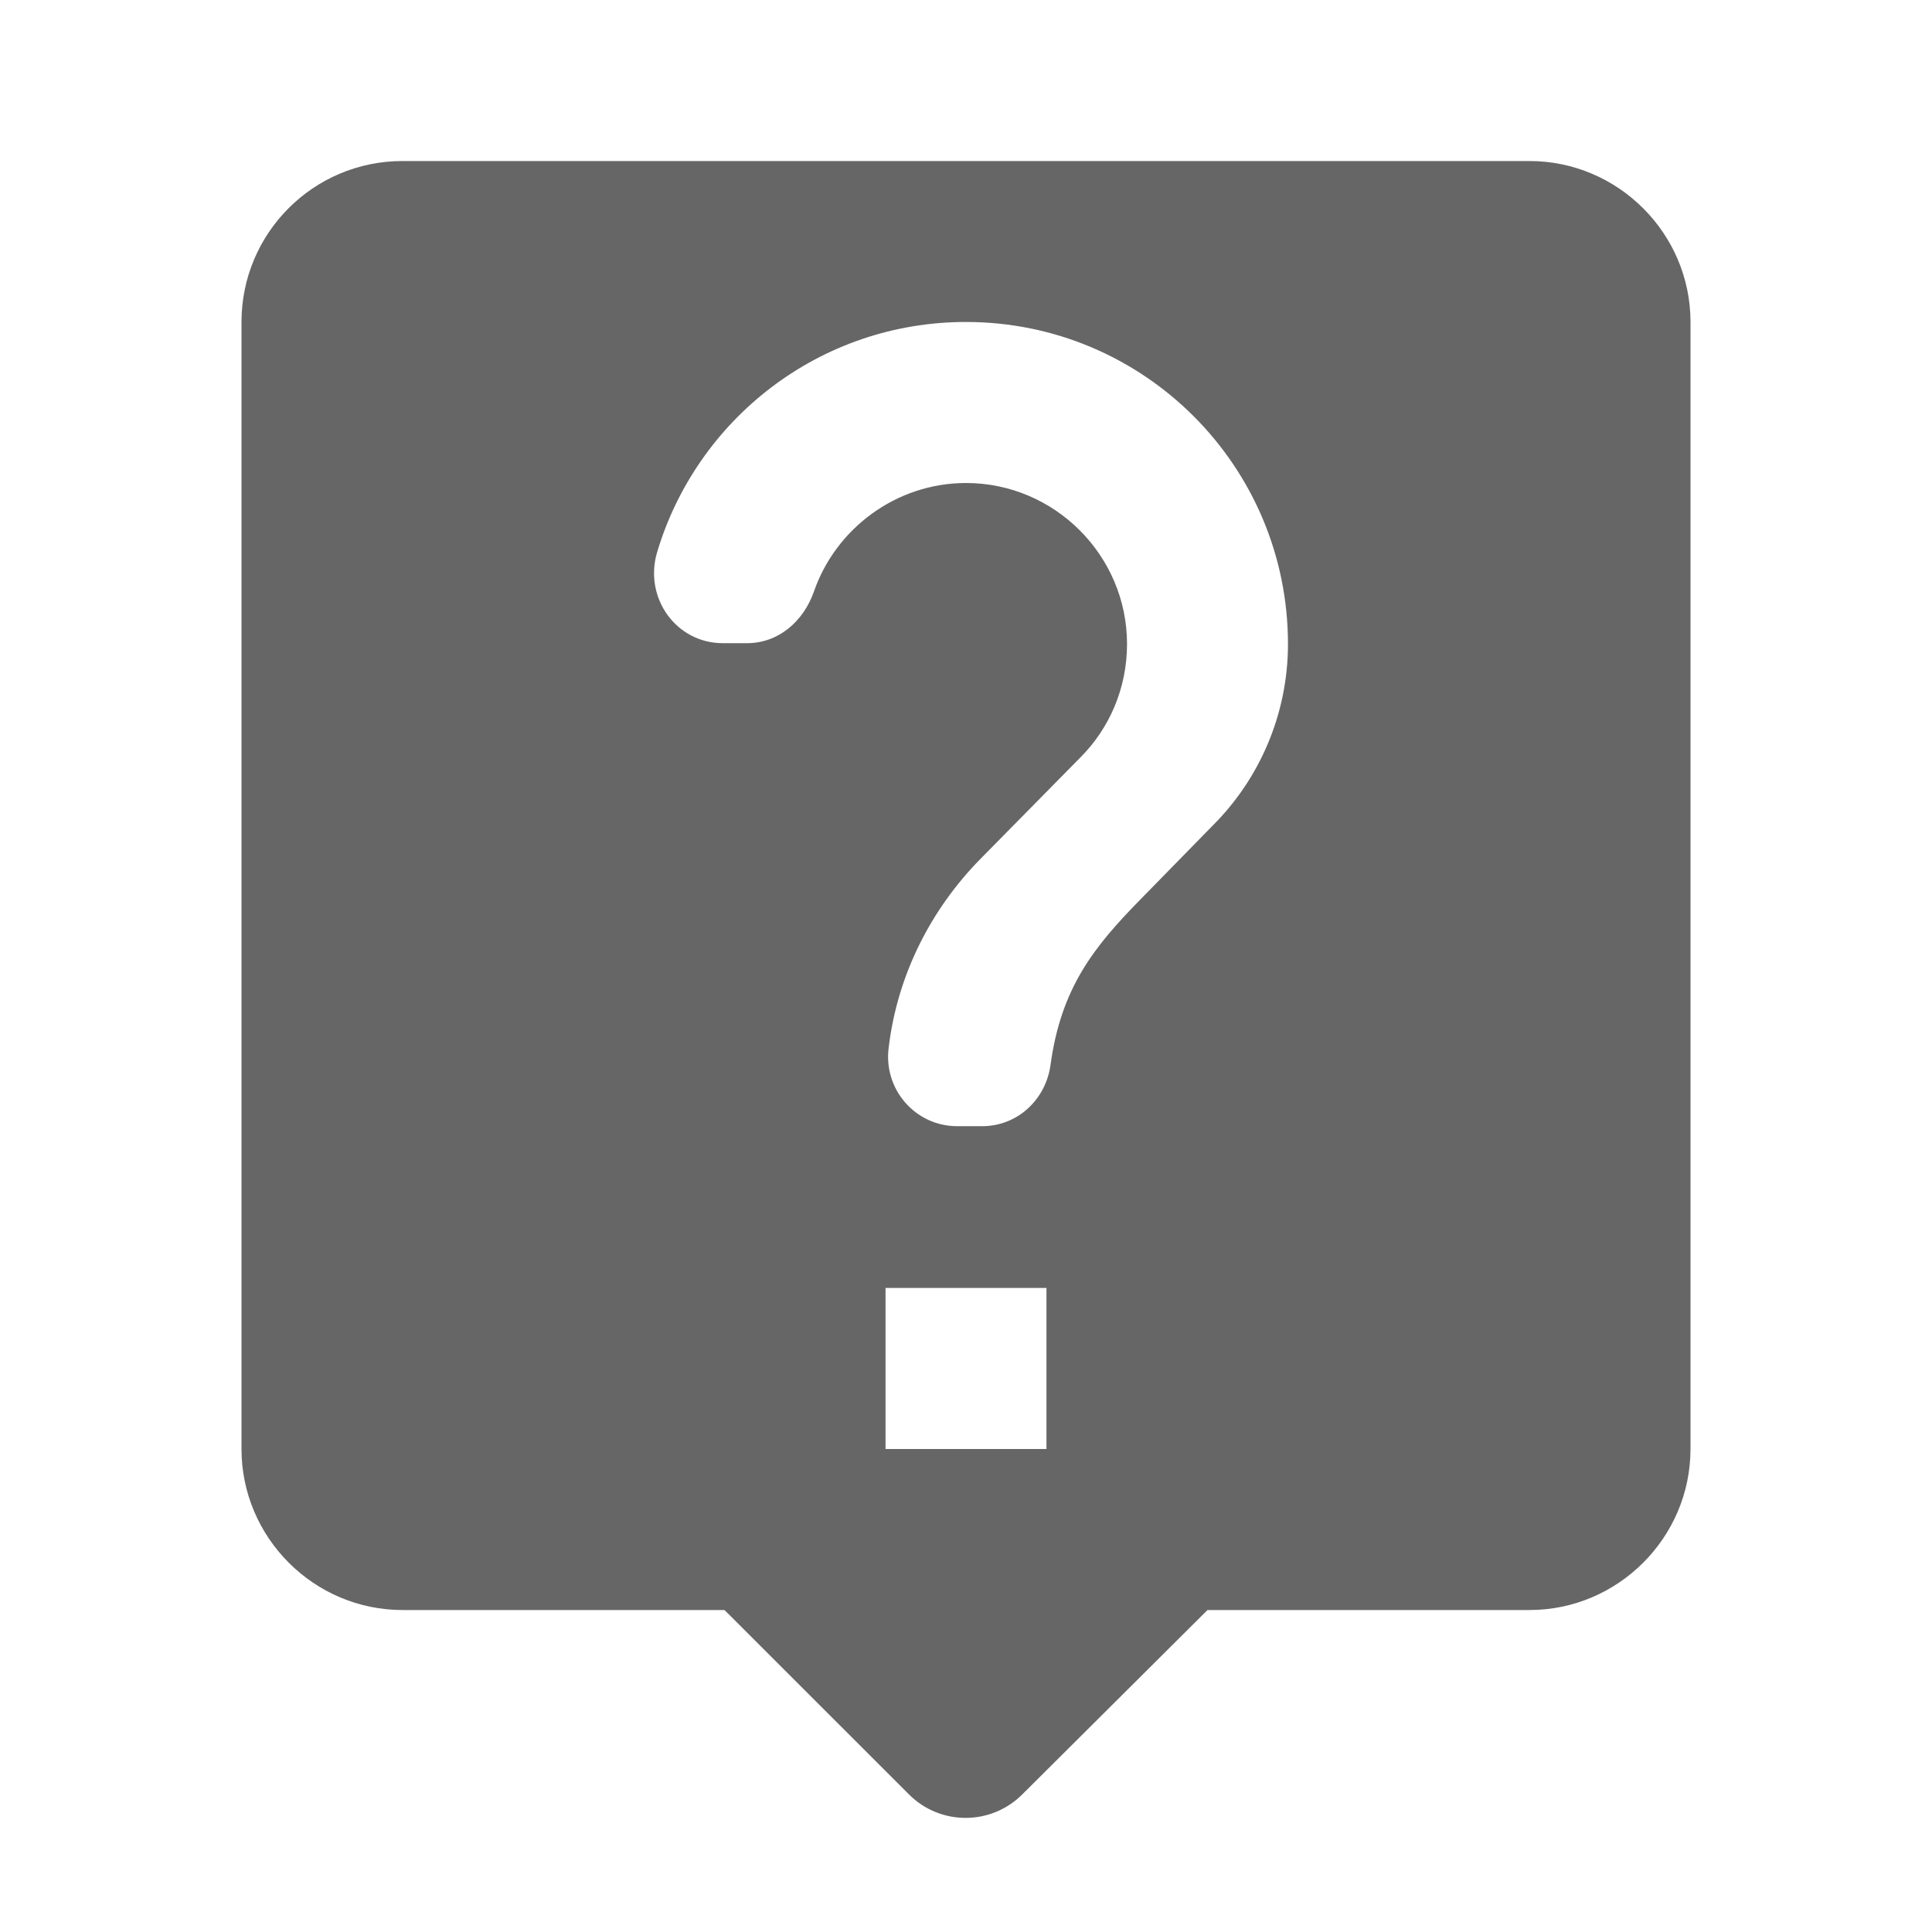
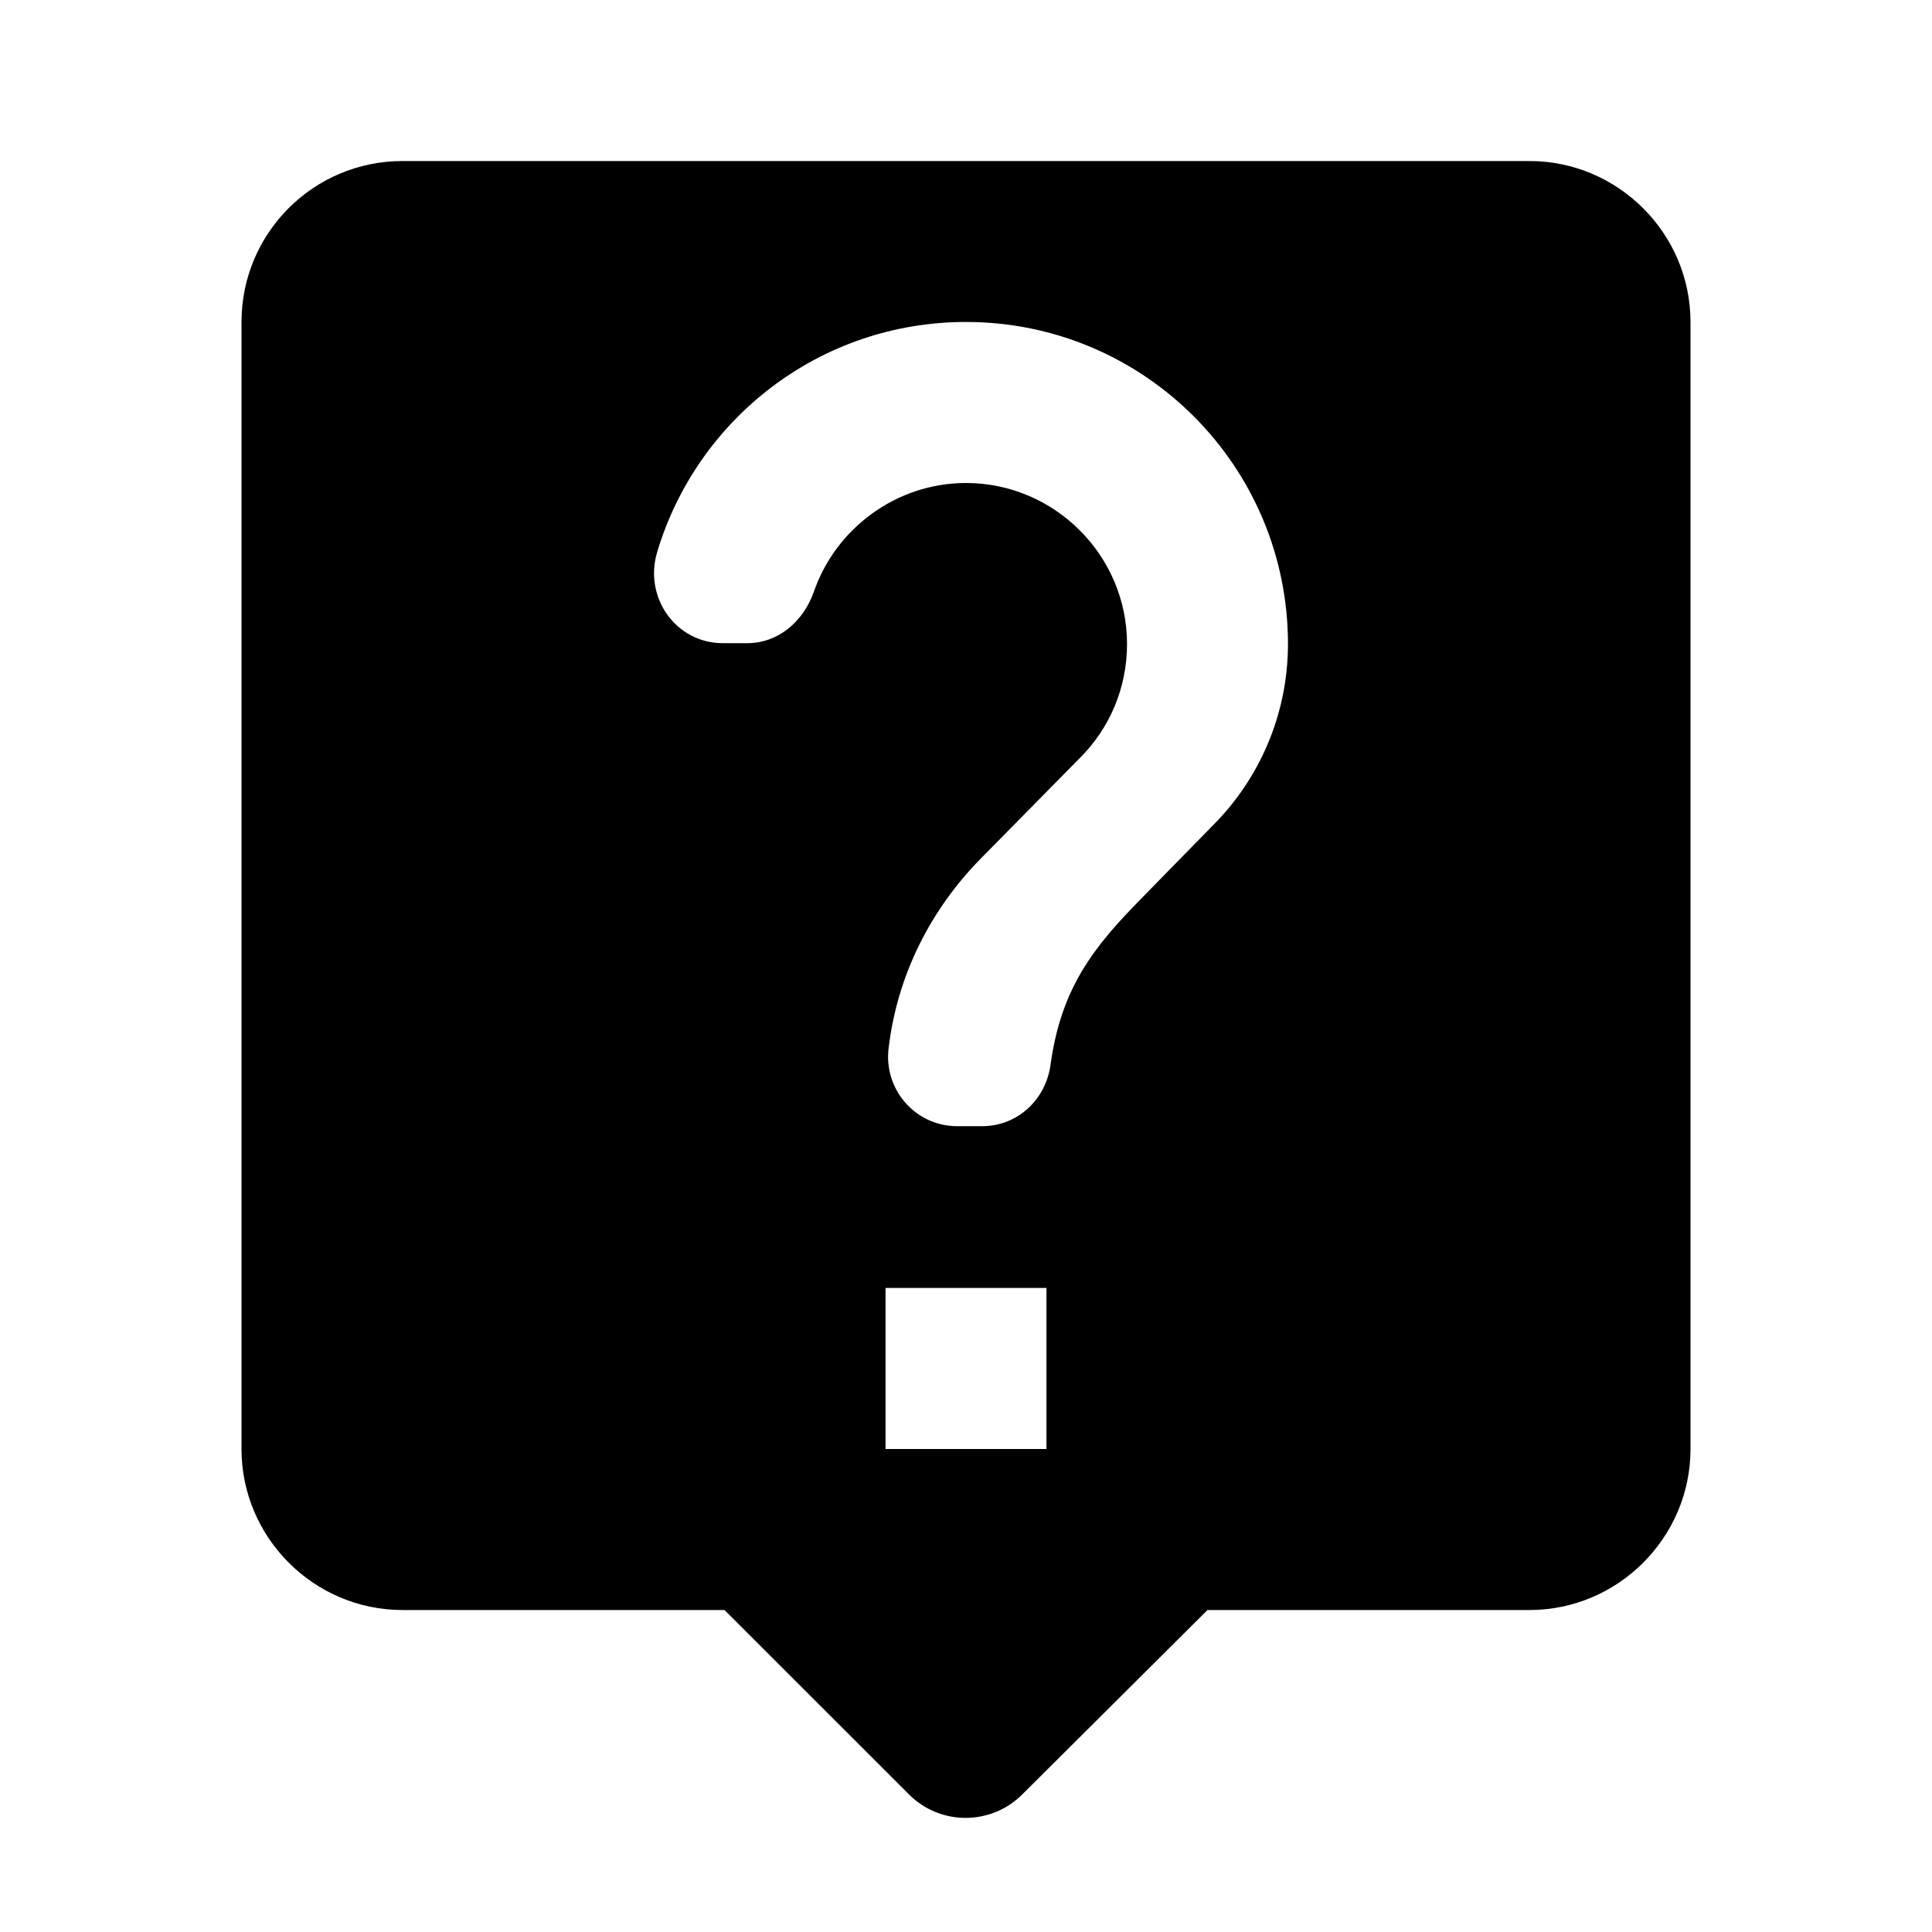
<svg xmlns="http://www.w3.org/2000/svg" width="23" height="23" viewBox="0 0 23 23" fill="none">
-   <path d="M18.208 1.917H4.792C3.728 1.917 2.875 2.779 2.875 3.833V17.25C2.875 18.304 3.737 19.167 4.792 19.167H8.625L10.82 21.361C11.193 21.735 11.797 21.735 12.171 21.361L14.375 19.167H18.208C19.262 19.167 20.125 18.304 20.125 17.25V3.833C20.125 2.779 19.262 1.917 18.208 1.917ZM12.458 17.25H10.542V15.333H12.458V17.25ZM14.442 9.823L13.58 10.704C13.024 11.27 12.631 11.759 12.506 12.679C12.449 13.091 12.113 13.407 11.692 13.407H11.395C10.896 13.407 10.513 12.966 10.58 12.468C10.685 11.596 11.088 10.819 11.672 10.225L12.861 9.018C13.206 8.673 13.417 8.194 13.417 7.667C13.417 6.612 12.554 5.75 11.5 5.75C10.666 5.75 9.947 6.296 9.689 7.044C9.564 7.398 9.267 7.657 8.893 7.657H8.606C8.05 7.657 7.667 7.12 7.82 6.584C8.29 4.993 9.756 3.833 11.5 3.833C13.618 3.833 15.333 5.549 15.333 7.667C15.333 8.51 14.988 9.277 14.442 9.823Z" fill="#666666" />
+   <path d="M18.208 1.917H4.792C3.728 1.917 2.875 2.779 2.875 3.833V17.25C2.875 18.304 3.737 19.167 4.792 19.167H8.625L10.82 21.361C11.193 21.735 11.797 21.735 12.171 21.361L14.375 19.167H18.208C19.262 19.167 20.125 18.304 20.125 17.25V3.833C20.125 2.779 19.262 1.917 18.208 1.917ZM12.458 17.25H10.542V15.333H12.458V17.25ZM14.442 9.823L13.58 10.704C13.024 11.27 12.631 11.759 12.506 12.679C12.449 13.091 12.113 13.407 11.692 13.407H11.395C10.896 13.407 10.513 12.966 10.58 12.468C10.685 11.596 11.088 10.819 11.672 10.225L12.861 9.018C13.206 8.673 13.417 8.194 13.417 7.667C13.417 6.612 12.554 5.75 11.5 5.75C10.666 5.75 9.947 6.296 9.689 7.044C9.564 7.398 9.267 7.657 8.893 7.657H8.606C8.05 7.657 7.667 7.12 7.82 6.584C8.29 4.993 9.756 3.833 11.5 3.833C13.618 3.833 15.333 5.549 15.333 7.667C15.333 8.51 14.988 9.277 14.442 9.823Z" fill="black" />
</svg>
